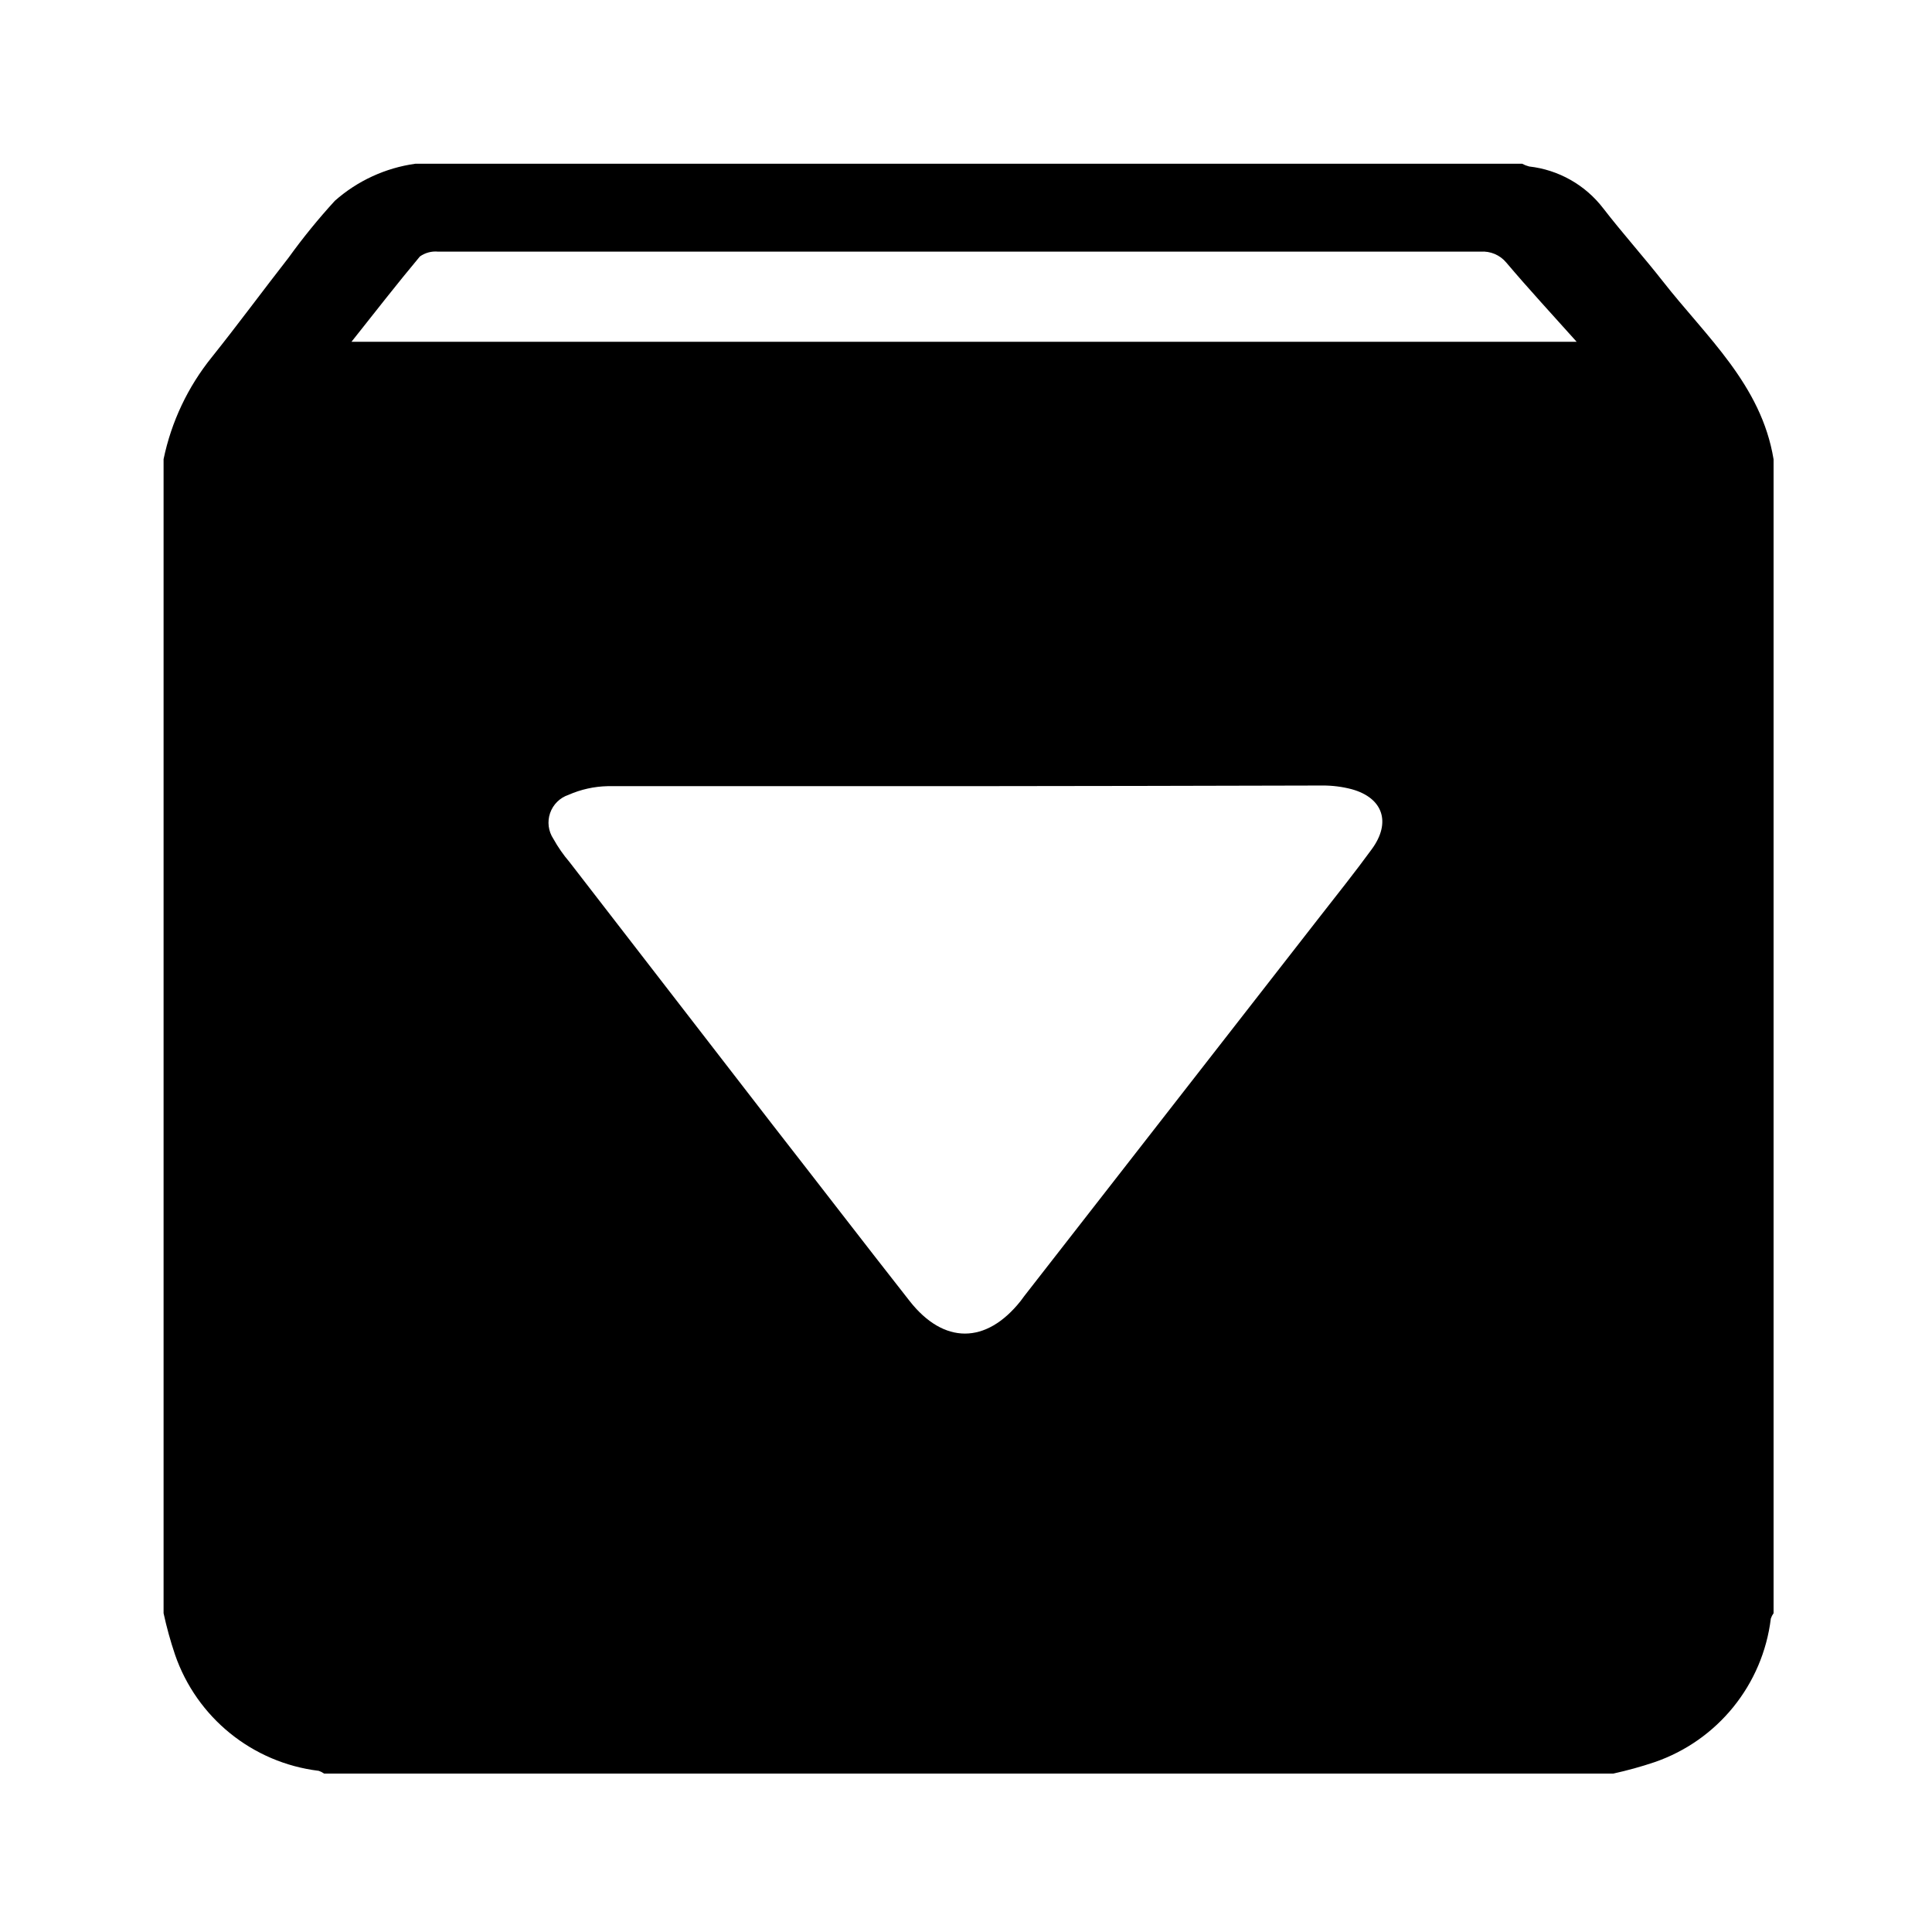
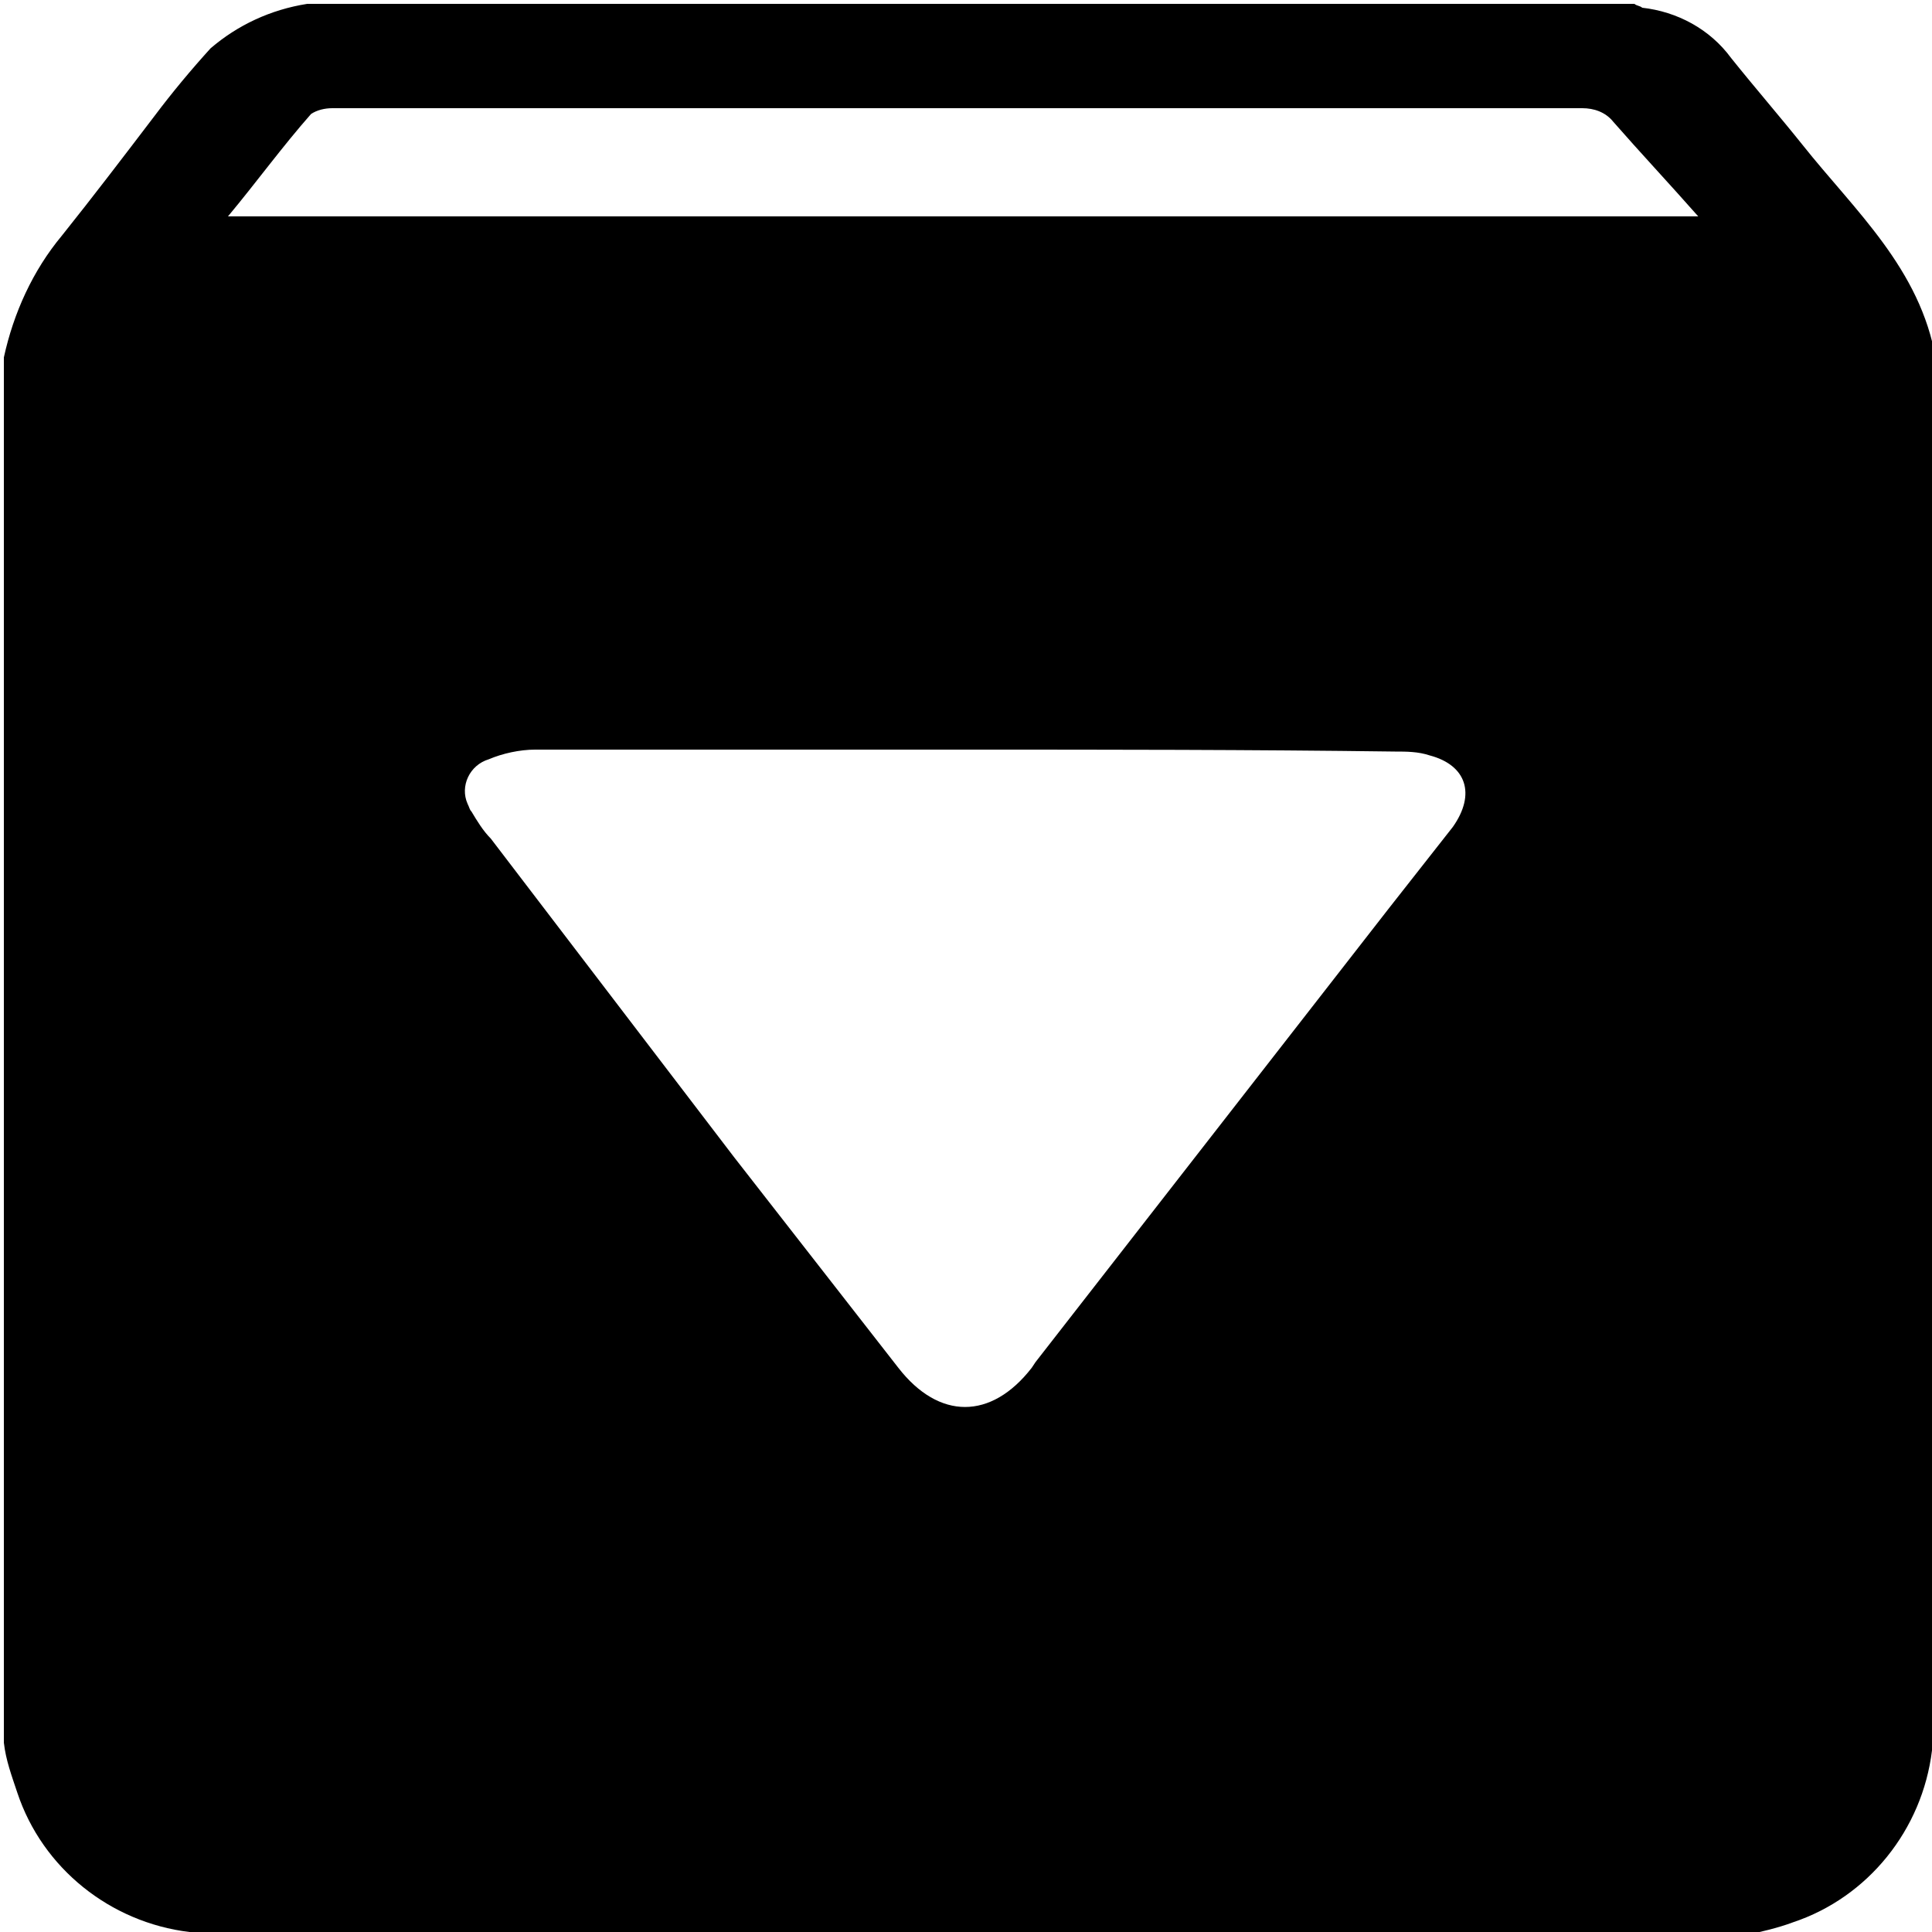
- <svg xmlns="http://www.w3.org/2000/svg" id="Layer_1" data-name="Layer 1" viewBox="0 0 120 120">
-   <path d="M10.16,100.2V28.52a14.89,14.89,0,0,1,3-6.34c1.6-2,3.16-4.12,4.76-6.17a39,39,0,0,1,2.88-3.54,9.53,9.53,0,0,1,5-2.3H94.54a2,2,0,0,0,.44.17,6.75,6.75,0,0,1,4.6,2.6c1.19,1.54,2.5,3,3.7,4.53,2.69,3.44,6.12,6.42,6.88,11.06V100.2a1.23,1.23,0,0,0-.17.33,10.82,10.82,0,0,1-7.22,8.92,24.15,24.15,0,0,1-2.57.71H20.13a1.23,1.23,0,0,0-.33-0.17,10.82,10.82,0,0,1-8.93-7.22A23.82,23.82,0,0,1,10.16,100.2ZM60,48.83c-7.42,0-14.84,0-22.26,0a6.37,6.37,0,0,0-2.43.54,1.82,1.82,0,0,0-.94,2.73,8.79,8.79,0,0,0,1,1.44L48,69.88c2.84,3.64,5.65,7.3,8.5,10.93,2.12,2.7,4.75,2.69,6.89,0l0.23-.31L81.93,57c1.1-1.41,2.22-2.81,3.27-4.25,1.22-1.66.71-3.19-1.24-3.73a7,7,0,0,0-1.82-.23Q71.05,48.82,60,48.83ZM21.83,21.23h76.1c-1.53-1.71-3-3.3-4.37-4.92a1.9,1.9,0,0,0-1.6-.68q-18.6,0-37.2,0-13.77,0-27.54,0a1.68,1.68,0,0,0-1.14.3C24.65,17.64,23.3,19.38,21.83,21.23Z" />
+ <svg xmlns="http://www.w3.org/2000/svg" version="1.1" id="Layer_1" x="0px" y="0px" viewBox="0 0 100 100" style="enable-background:new 0 0 100 100;" xml:space="preserve">
+   <path d="M0.2,90.2V18.5c0.5-2.3,1.5-4.5,3-6.3c1.6-2,3.2-4.1,4.8-6.2c0.9-1.2,1.9-2.4,2.9-3.5c1.4-1.2,3.1-2,5-2.3h68.7  c0.1,0.1,0.3,0.1,0.4,0.2c1.8,0.2,3.5,1.1,4.6,2.6c1.2,1.5,2.5,3,3.7,4.5c2.7,3.4,6.1,6.4,6.9,11.1v71.7c-0.1,0.1-0.1,0.2-0.2,0.3  c-0.5,4.1-3.3,7.6-7.2,8.9c-0.8,0.3-1.7,0.5-2.6,0.7H10.1c-0.1-0.1-0.2-0.1-0.3-0.2c-4.1-0.5-7.6-3.3-8.9-7.2  C0.6,91.9,0.3,91.1,0.2,90.2z M50,38.8c-7.4,0-14.8,0-22.3,0c-0.8,0-1.7,0.2-2.4,0.5c-1,0.3-1.5,1.4-1.1,2.3  c0.1,0.2,0.1,0.3,0.2,0.4c0.3,0.5,0.6,1,1,1.4L38,59.9c2.8,3.6,5.7,7.3,8.5,10.9c2.1,2.7,4.8,2.7,6.9,0l0.2-0.3L71.9,47  c1.1-1.4,2.2-2.8,3.3-4.2c1.2-1.7,0.7-3.2-1.2-3.7c-0.6-0.2-1.2-0.2-1.8-0.2C64.7,38.8,57.4,38.8,50,38.8z M11.8,11.2h76.1  c-1.5-1.7-3-3.3-4.4-4.9c-0.4-0.5-1-0.7-1.6-0.7c-12.4,0-24.8,0-37.2,0c-9.2,0-18.4,0-27.5,0c-0.4,0-0.8,0.1-1.1,0.3  C14.6,7.6,13.3,9.4,11.8,11.2z" />
</svg>
